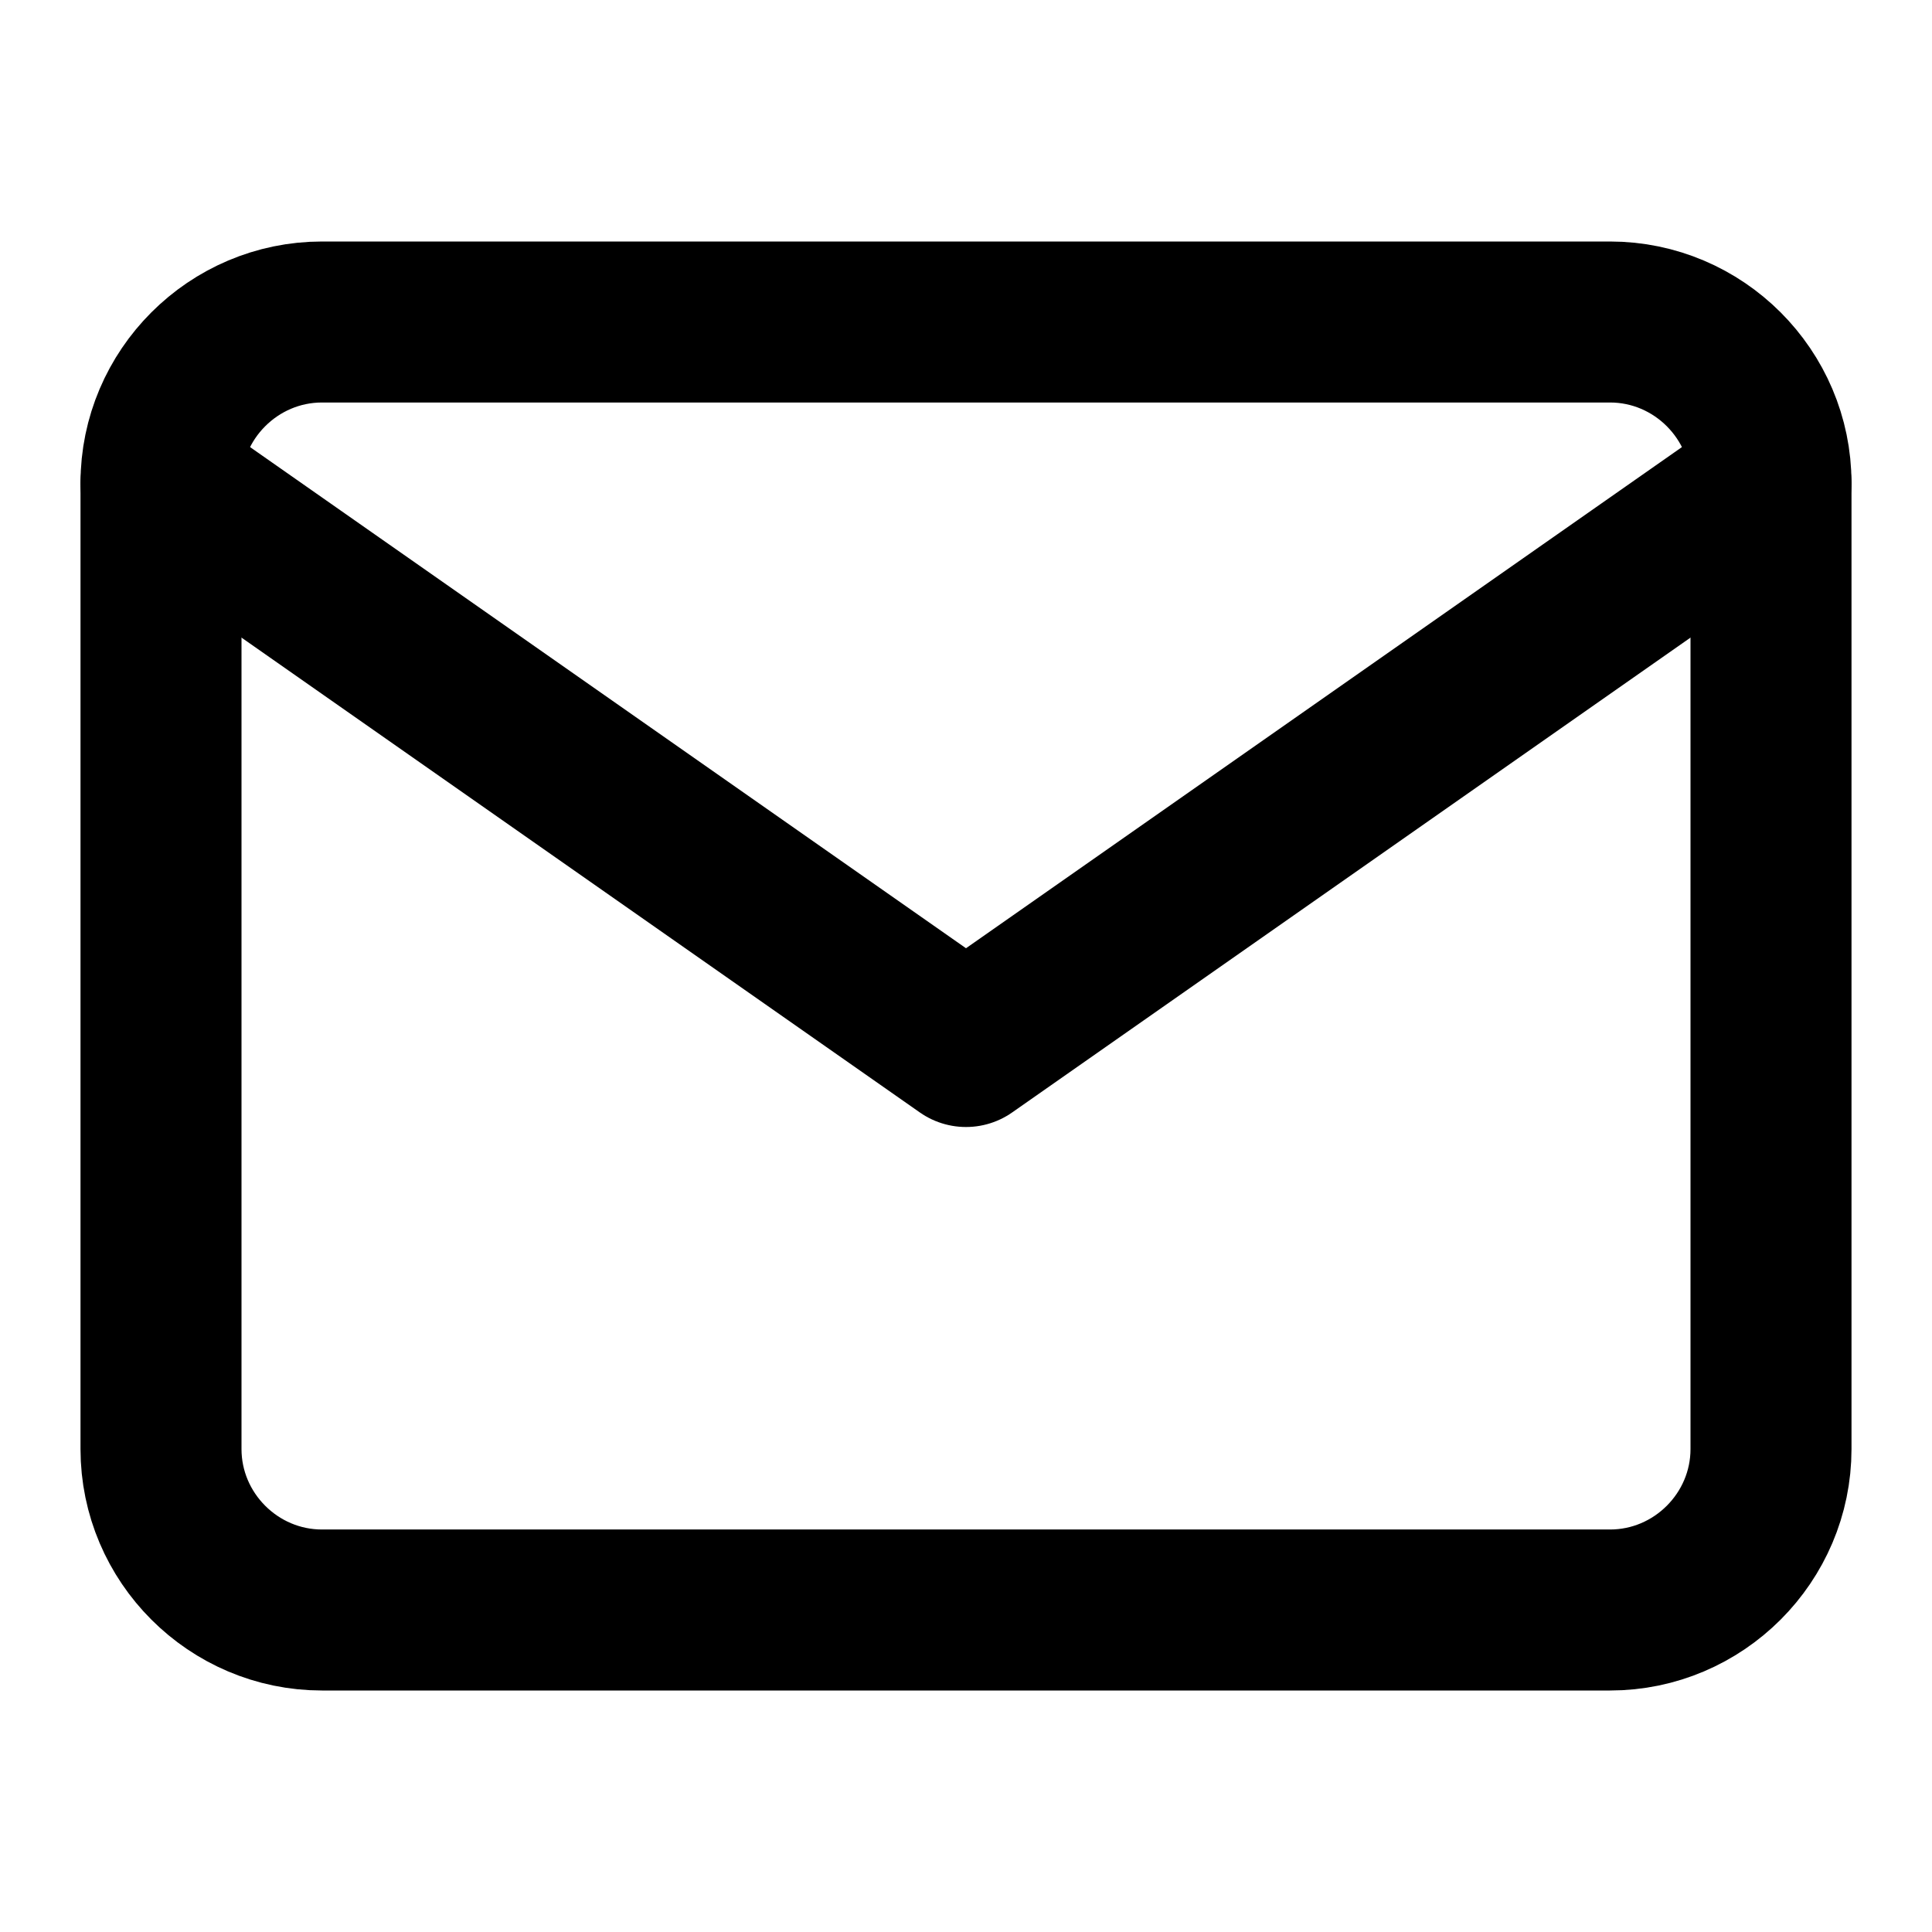
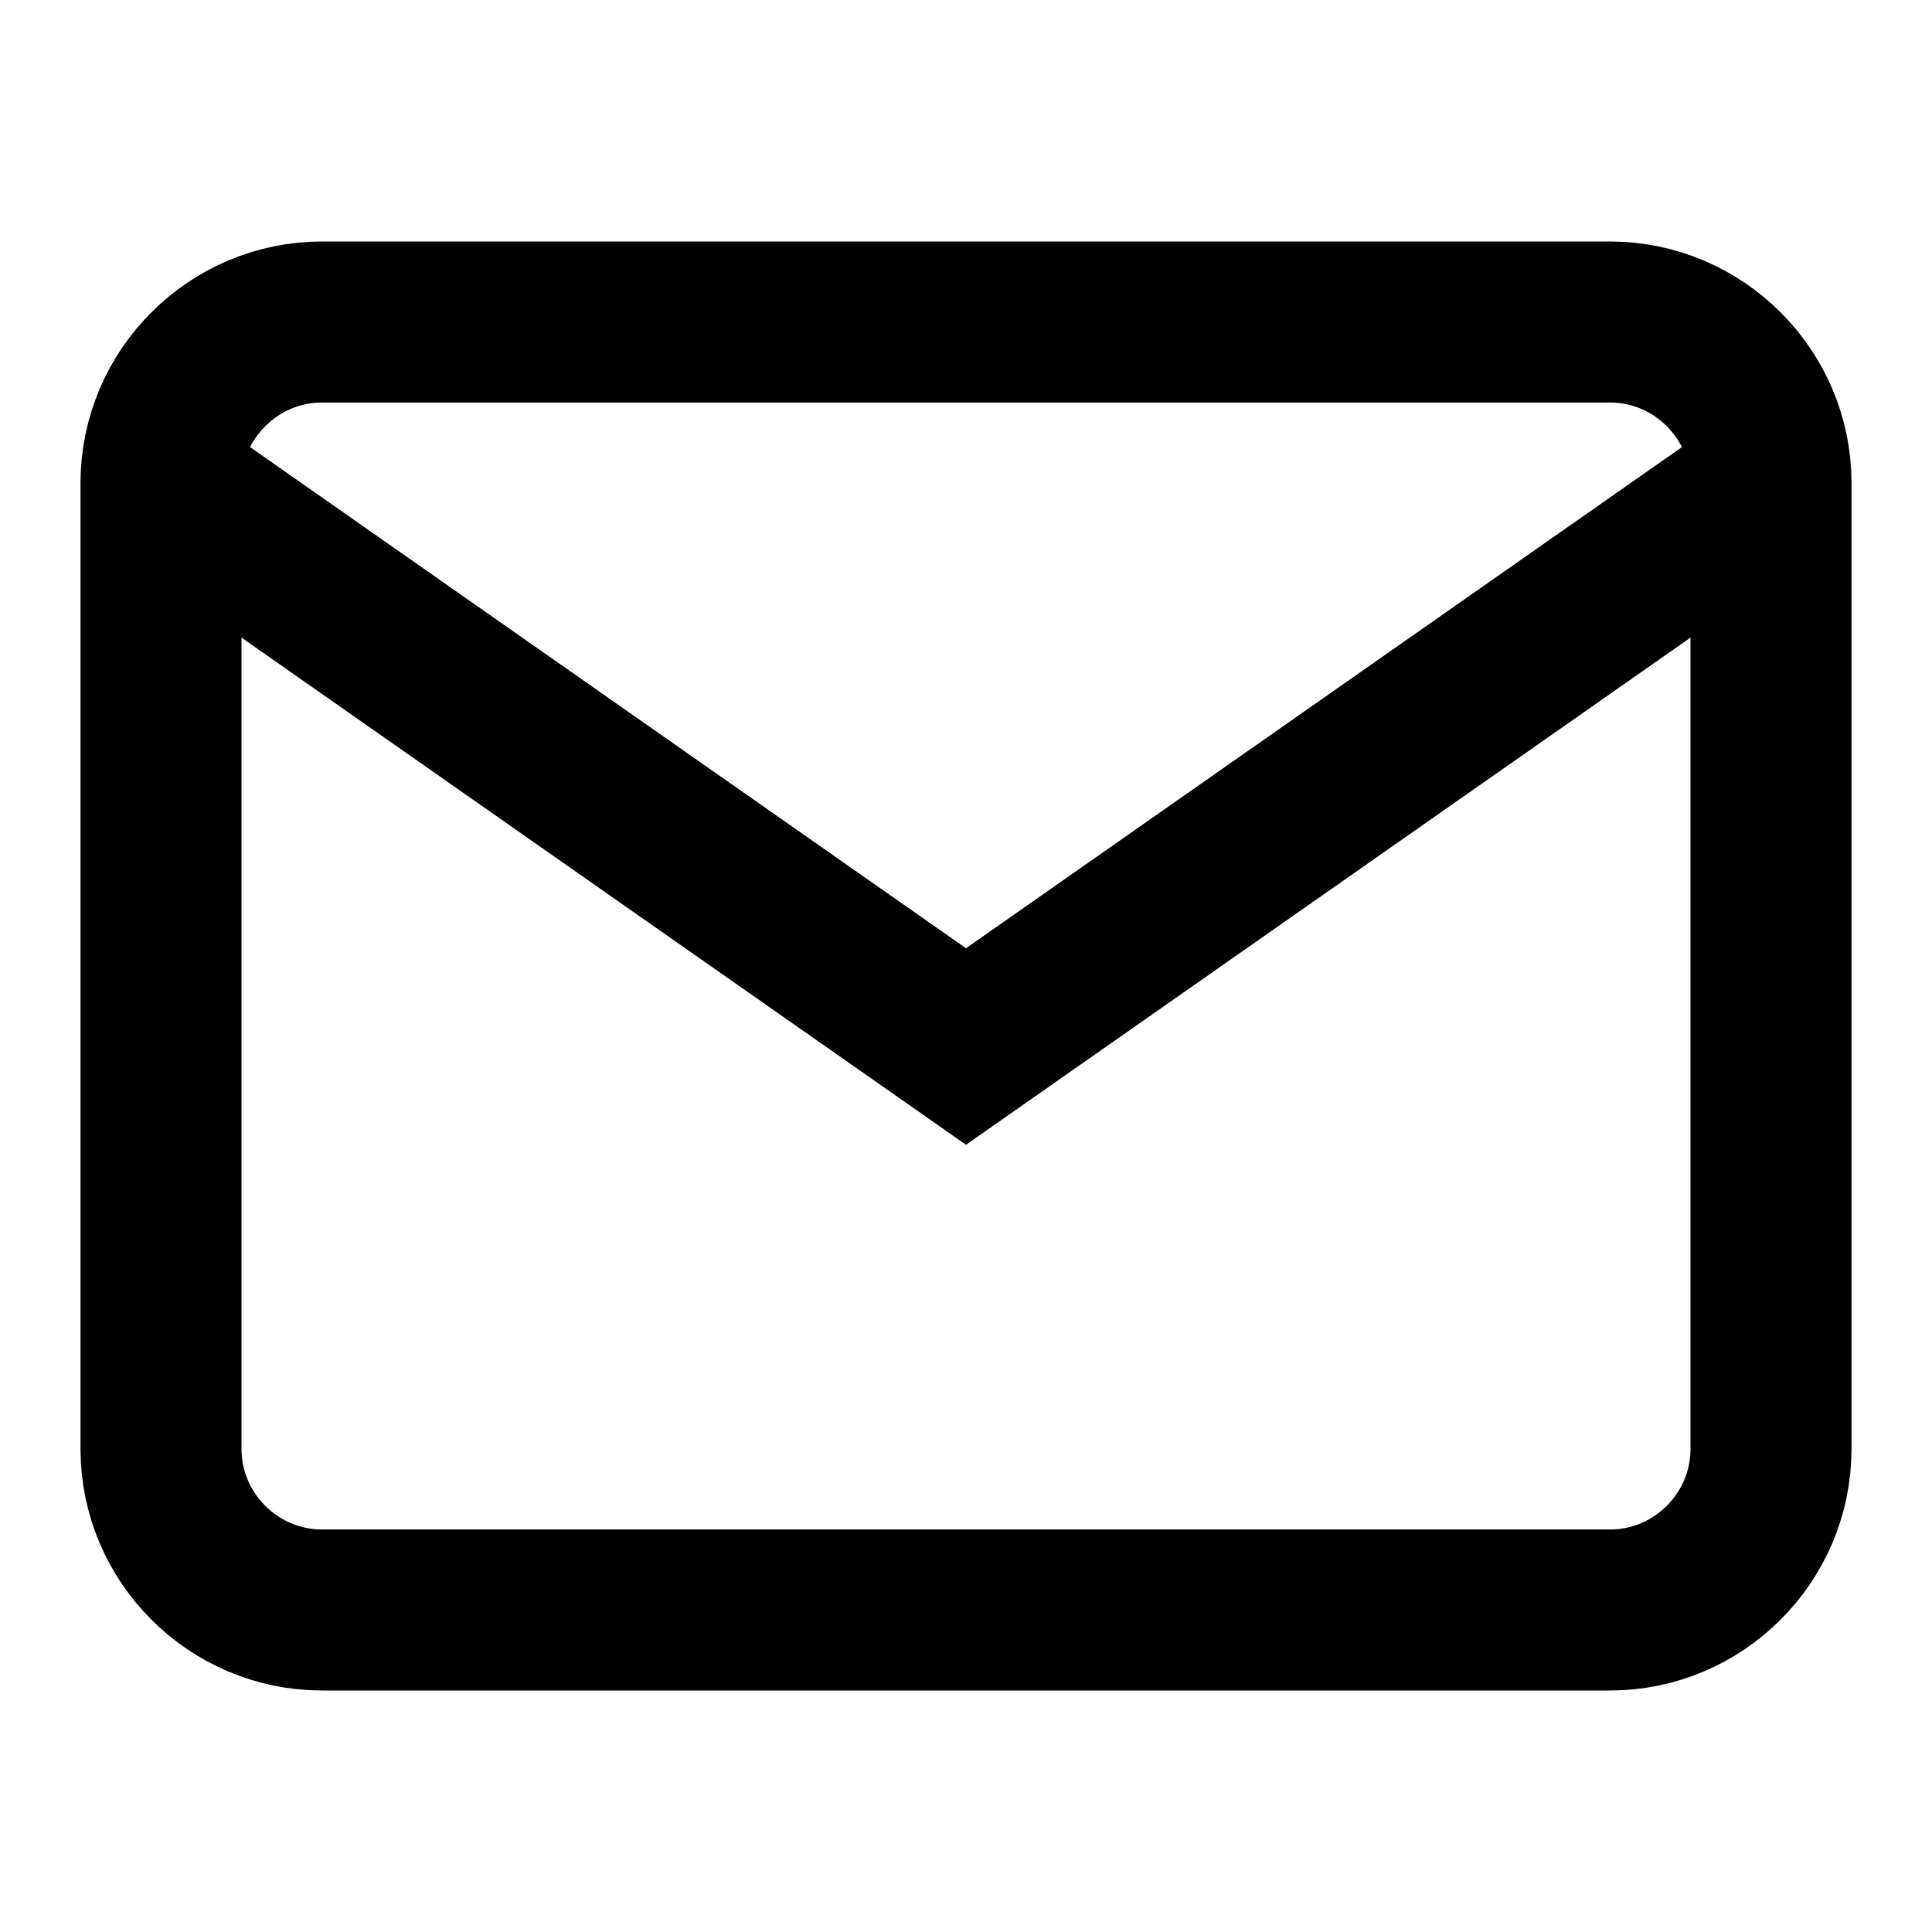
- <svg xmlns="http://www.w3.org/2000/svg" width="24" height="24" viewBox="0 0 24 24" fill="none" stroke="currentColor" stroke-width="2" stroke-linecap="round" stroke-linejoin="round" class="feather feather-mail">
+ <svg xmlns="http://www.w3.org/2000/svg" width="24" height="24" viewBox="0 0 24 24" fill="none" stroke="currentColor" stroke-width="2" strokeLinecap="round" strokeLinejoin="round" class="feather feather-mail">
  <path d="M4 4h16c1.1 0 2 .9 2 2v12c0 1.1-.9 2-2 2H4c-1.1 0-2-.9-2-2V6c0-1.1.9-2 2-2z" />
  <polyline points="22,6 12,13 2,6" />
</svg>
